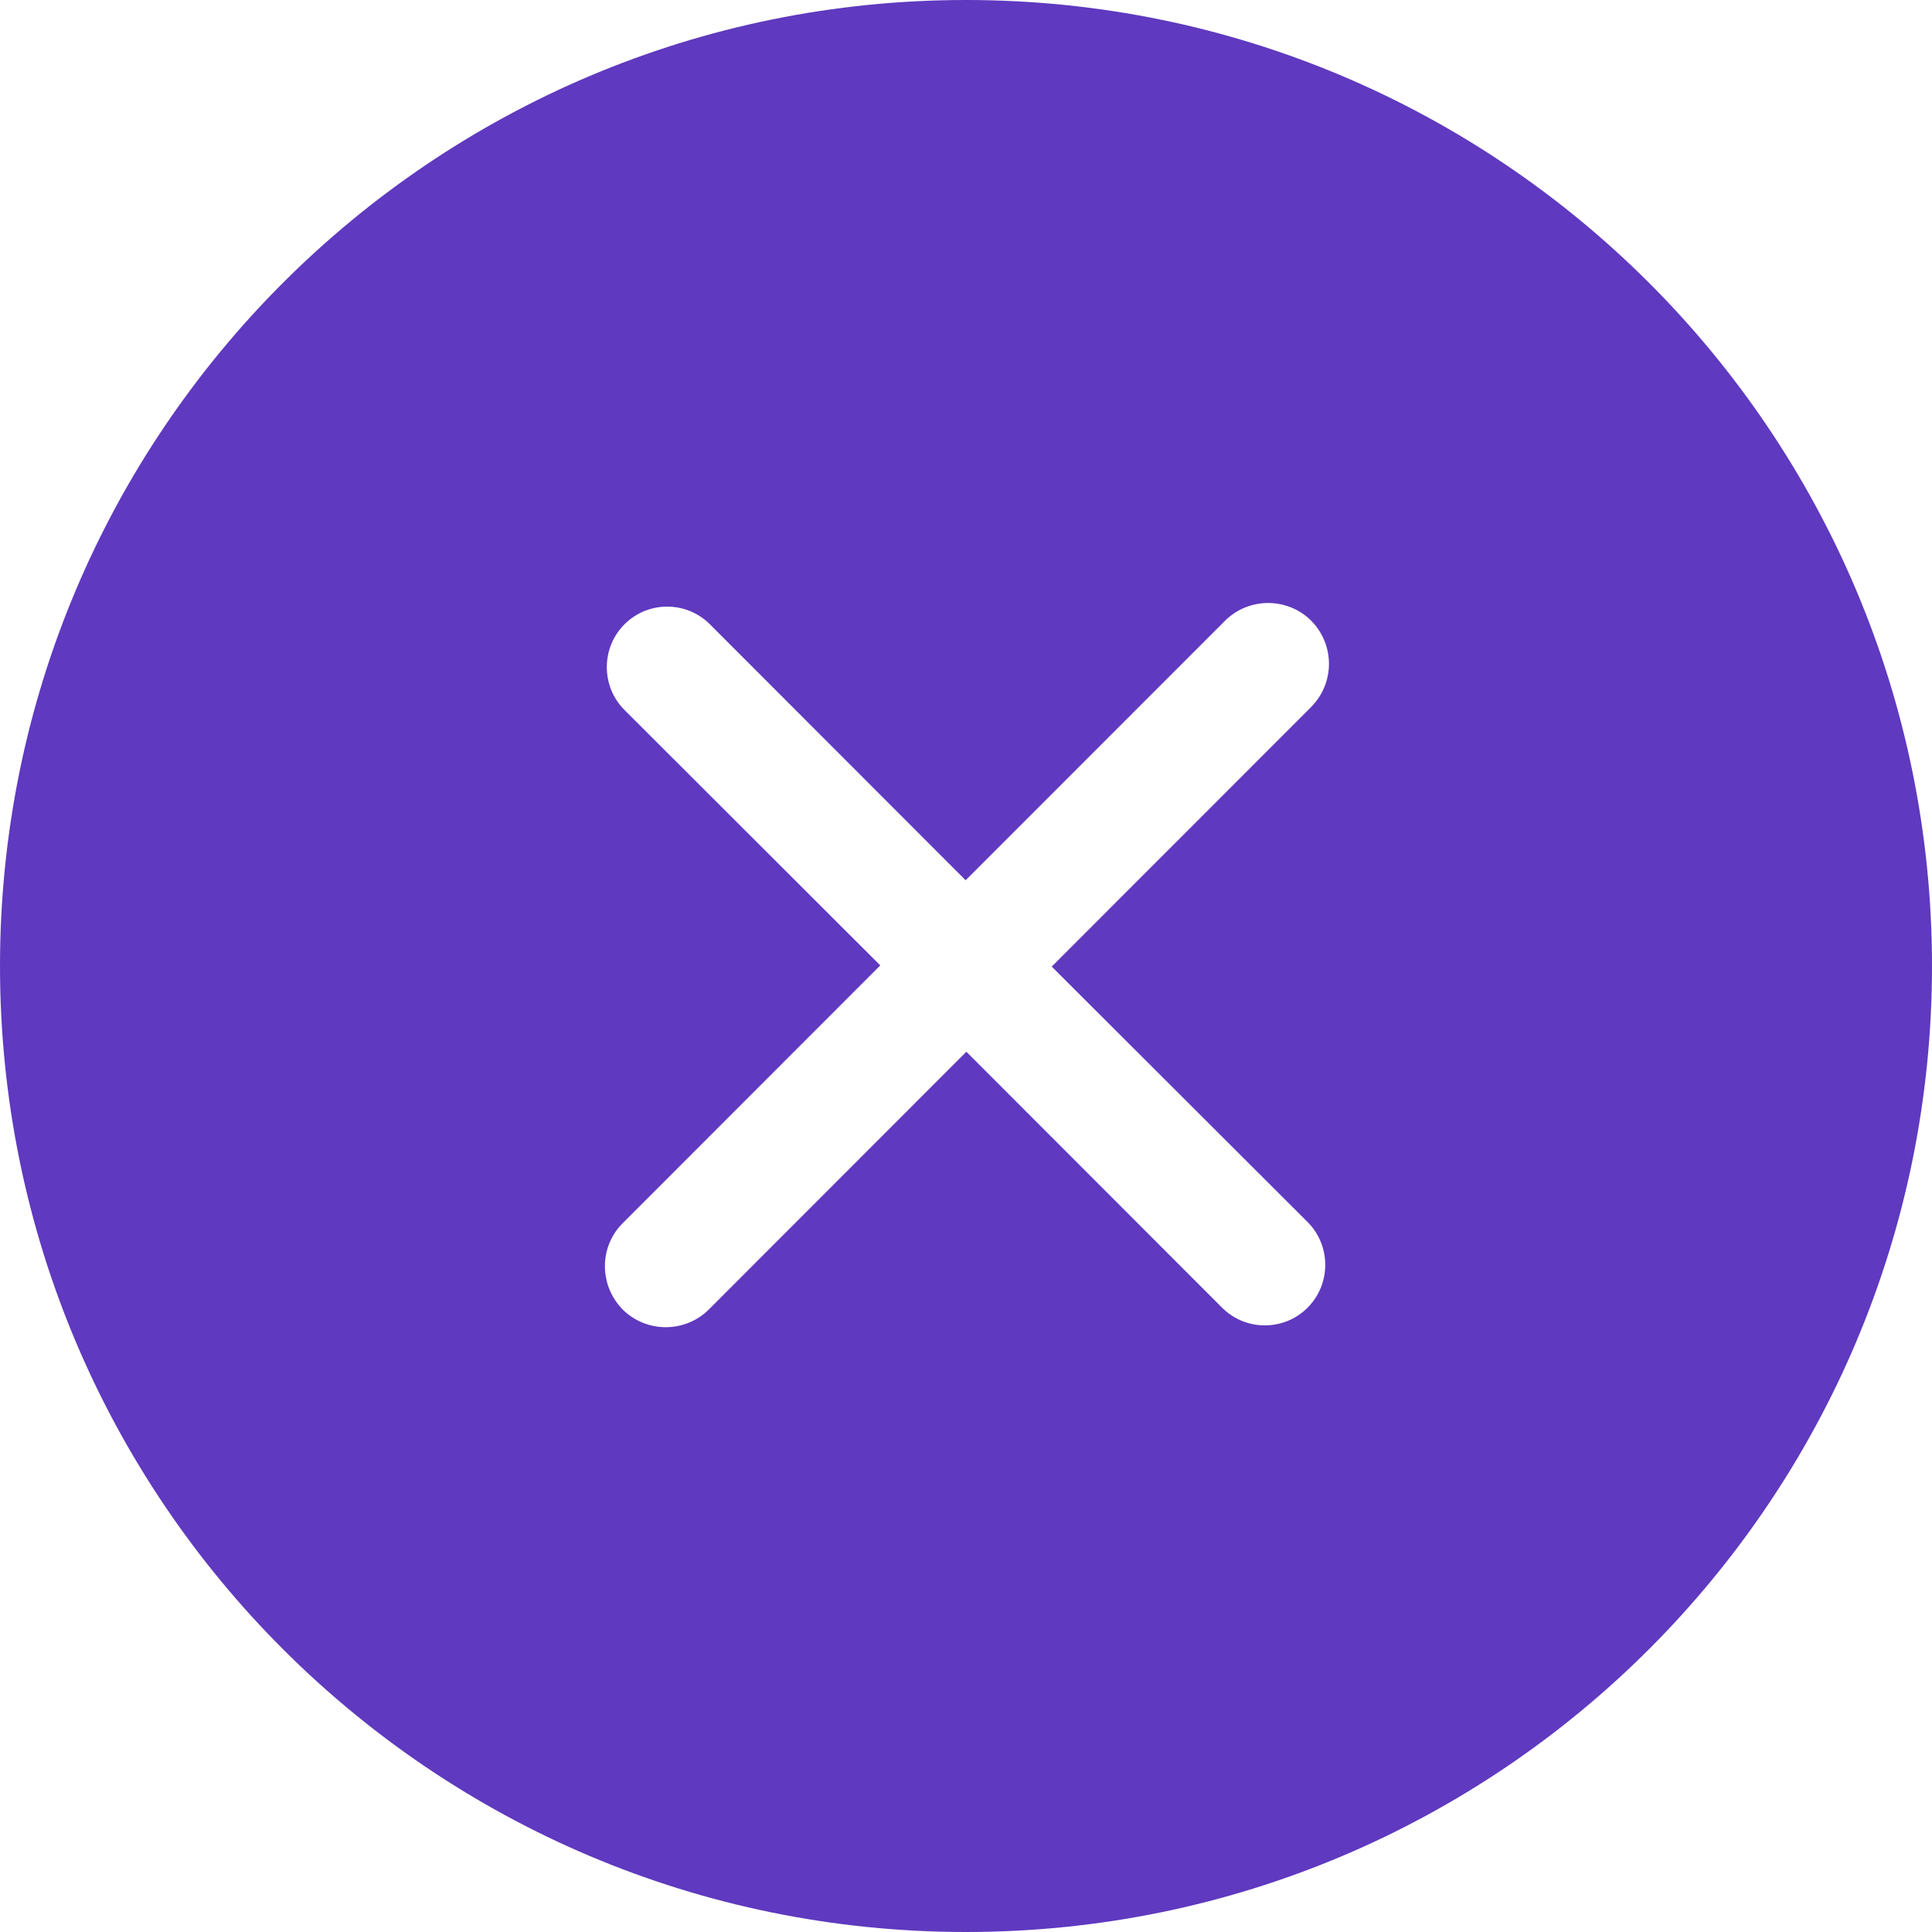
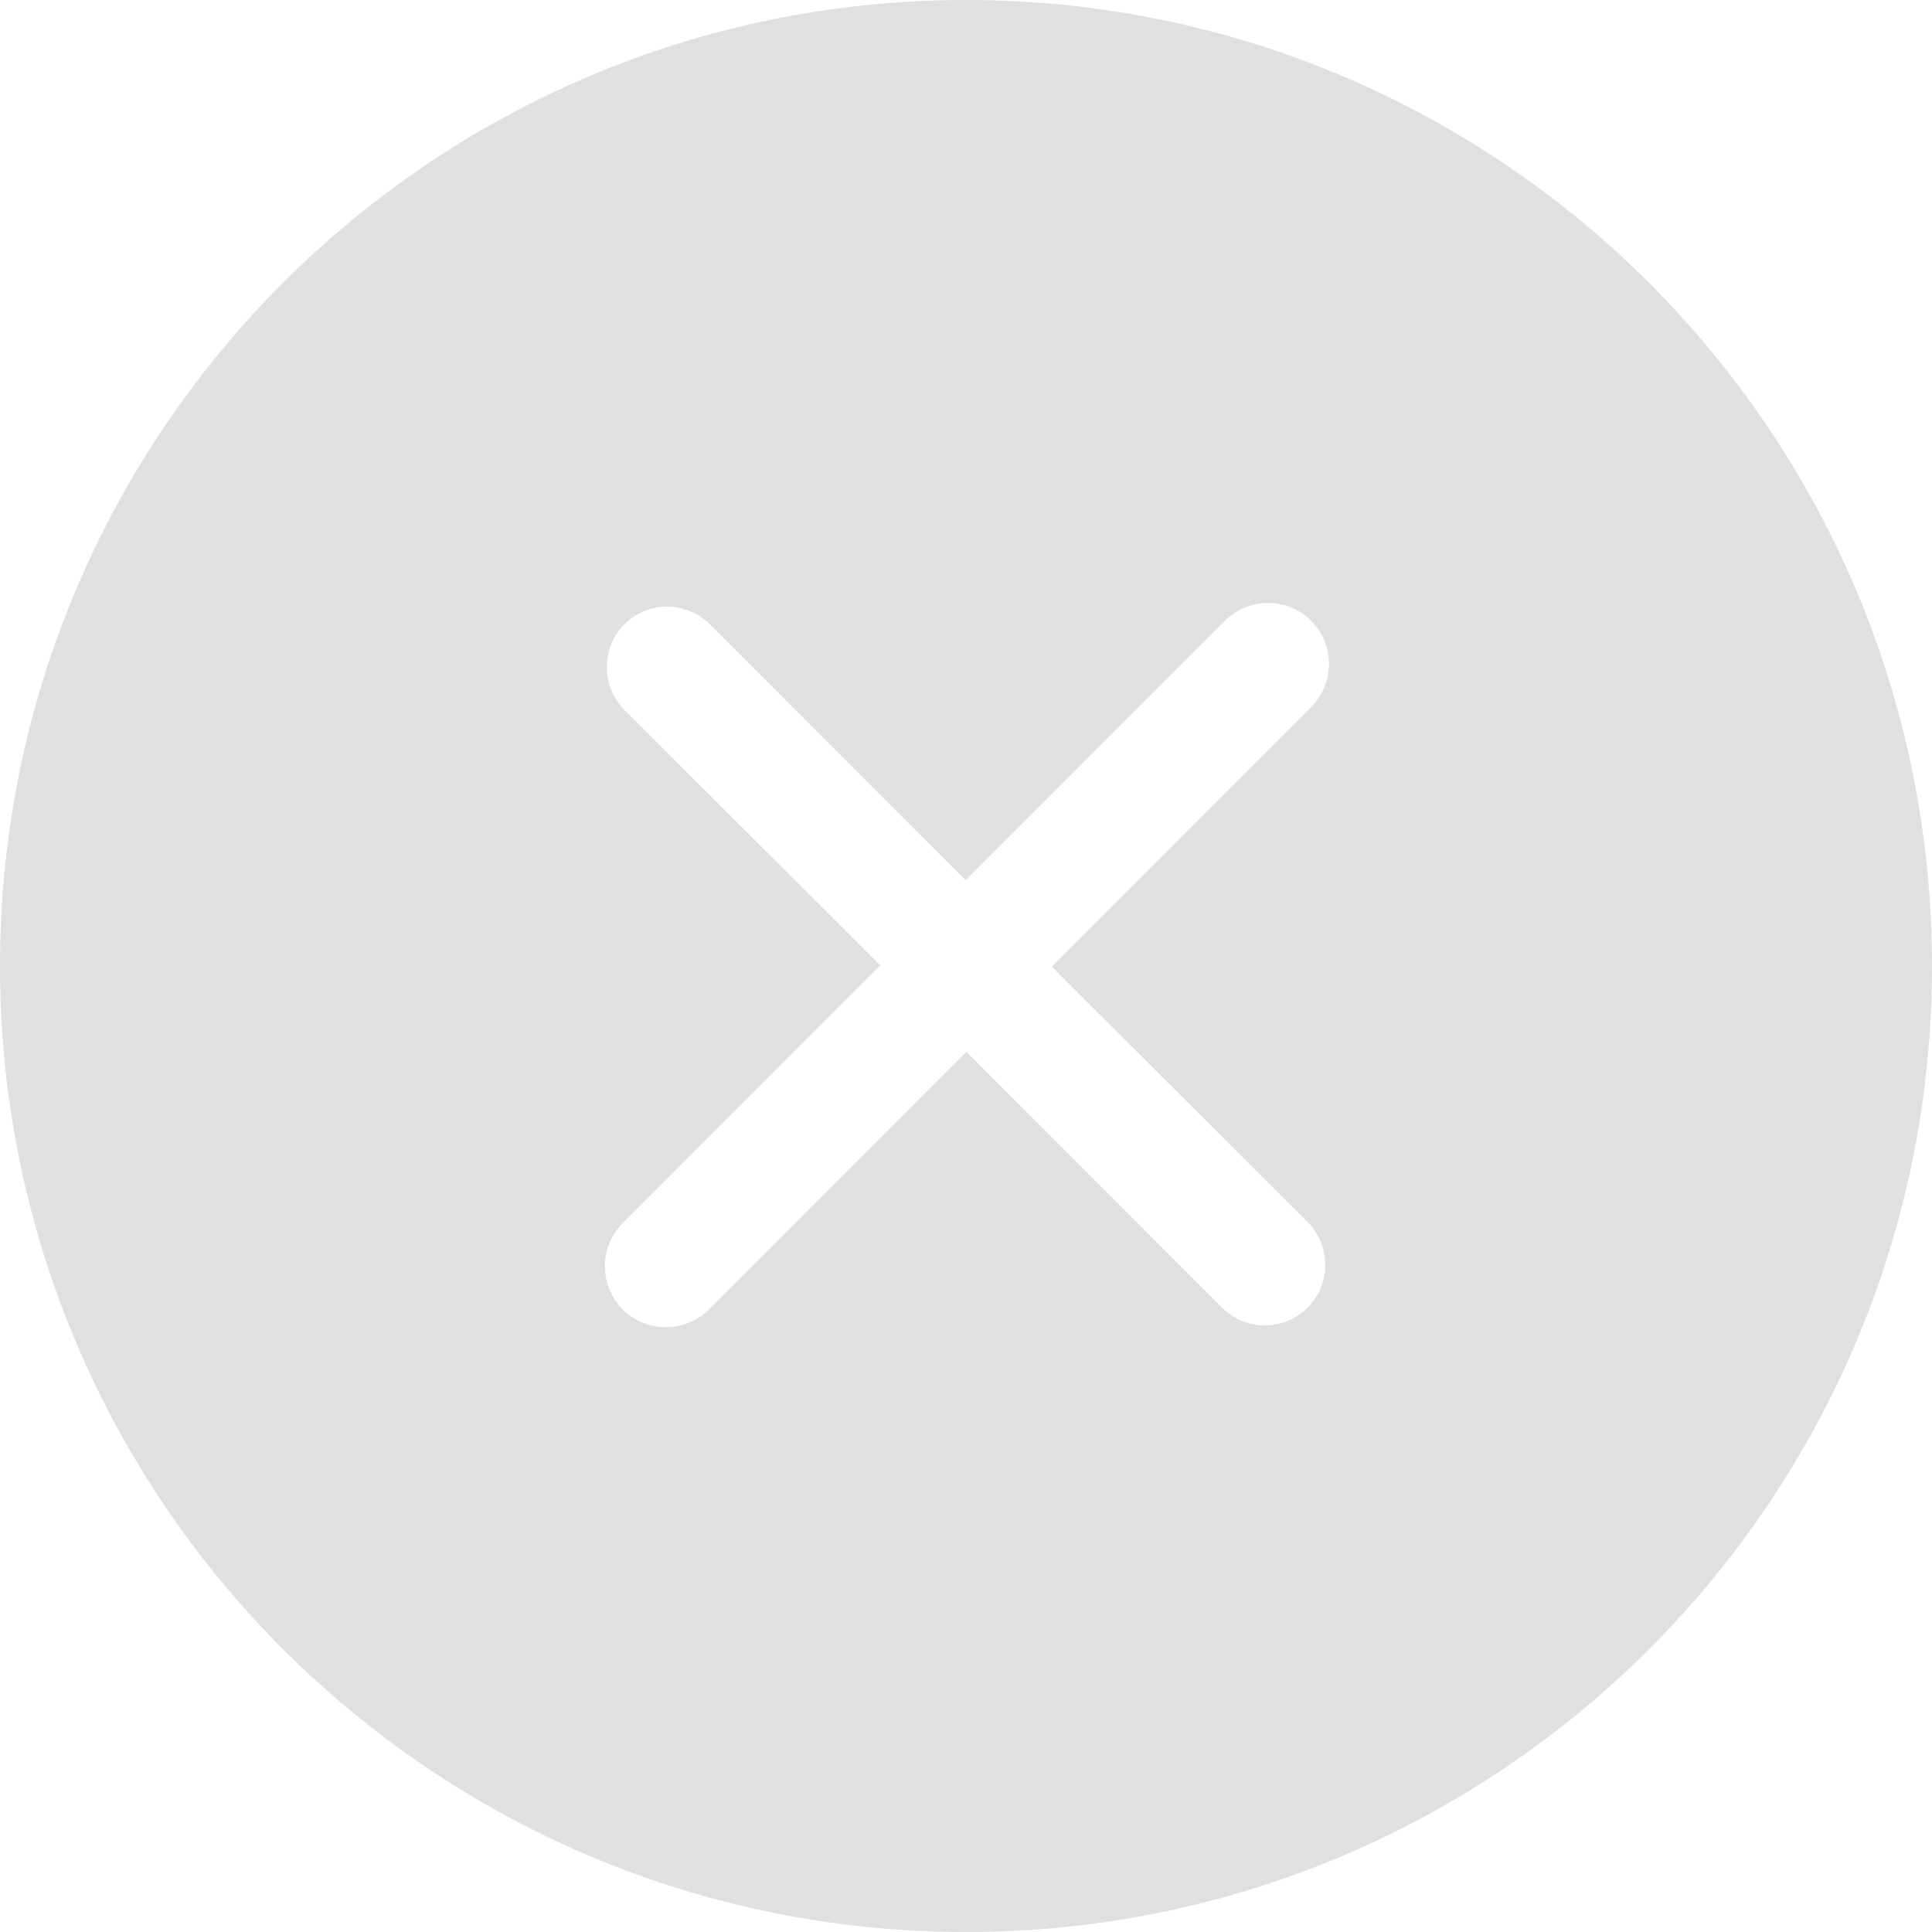
<svg xmlns="http://www.w3.org/2000/svg" width="800px" height="800px" viewBox="0 0 32 32" version="1.1">
  <defs>

</defs>
  <g id="Page-1" stroke="none" stroke-width="1" fill="none" fill-rule="evenodd">
-     <g id="Icon-Set-Filled" transform="translate(-570, -1089)" fill="#5f39bf">
+     <g id="Icon-Set-Filled" transform="translate(-570, -1089)" fill="#E0E0E0">
      <path d="M591.657,1109.24 C592.048,1109.63 592.048,1110.27 591.657,1110.66 C591.267,1111.05 590.633,1111.05 590.242,1110.66 L586.006,1106.42 L581.74,1110.69 C581.346,1111.08 580.708,1111.08 580.314,1110.69 C579.921,1110.29 579.921,1109.65 580.314,1109.26 L584.58,1104.99 L580.344,1100.76 C579.953,1100.37 579.953,1099.73 580.344,1099.34 C580.733,1098.95 581.367,1098.95 581.758,1099.34 L585.994,1103.58 L590.292,1099.28 C590.686,1098.89 591.323,1098.89 591.717,1099.28 C592.11,1099.68 592.11,1100.31 591.717,1100.71 L587.42,1105.01 L591.657,1109.24 L591.657,1109.24 Z M586,1089 C577.163,1089 570,1096.16 570,1105 C570,1113.84 577.163,1121 586,1121 C594.837,1121 602,1113.84 602,1105 C602,1096.16 594.837,1089 586,1089 L586,1089 Z" id="cross-circle">

</path>
    </g>
  </g>
</svg>
